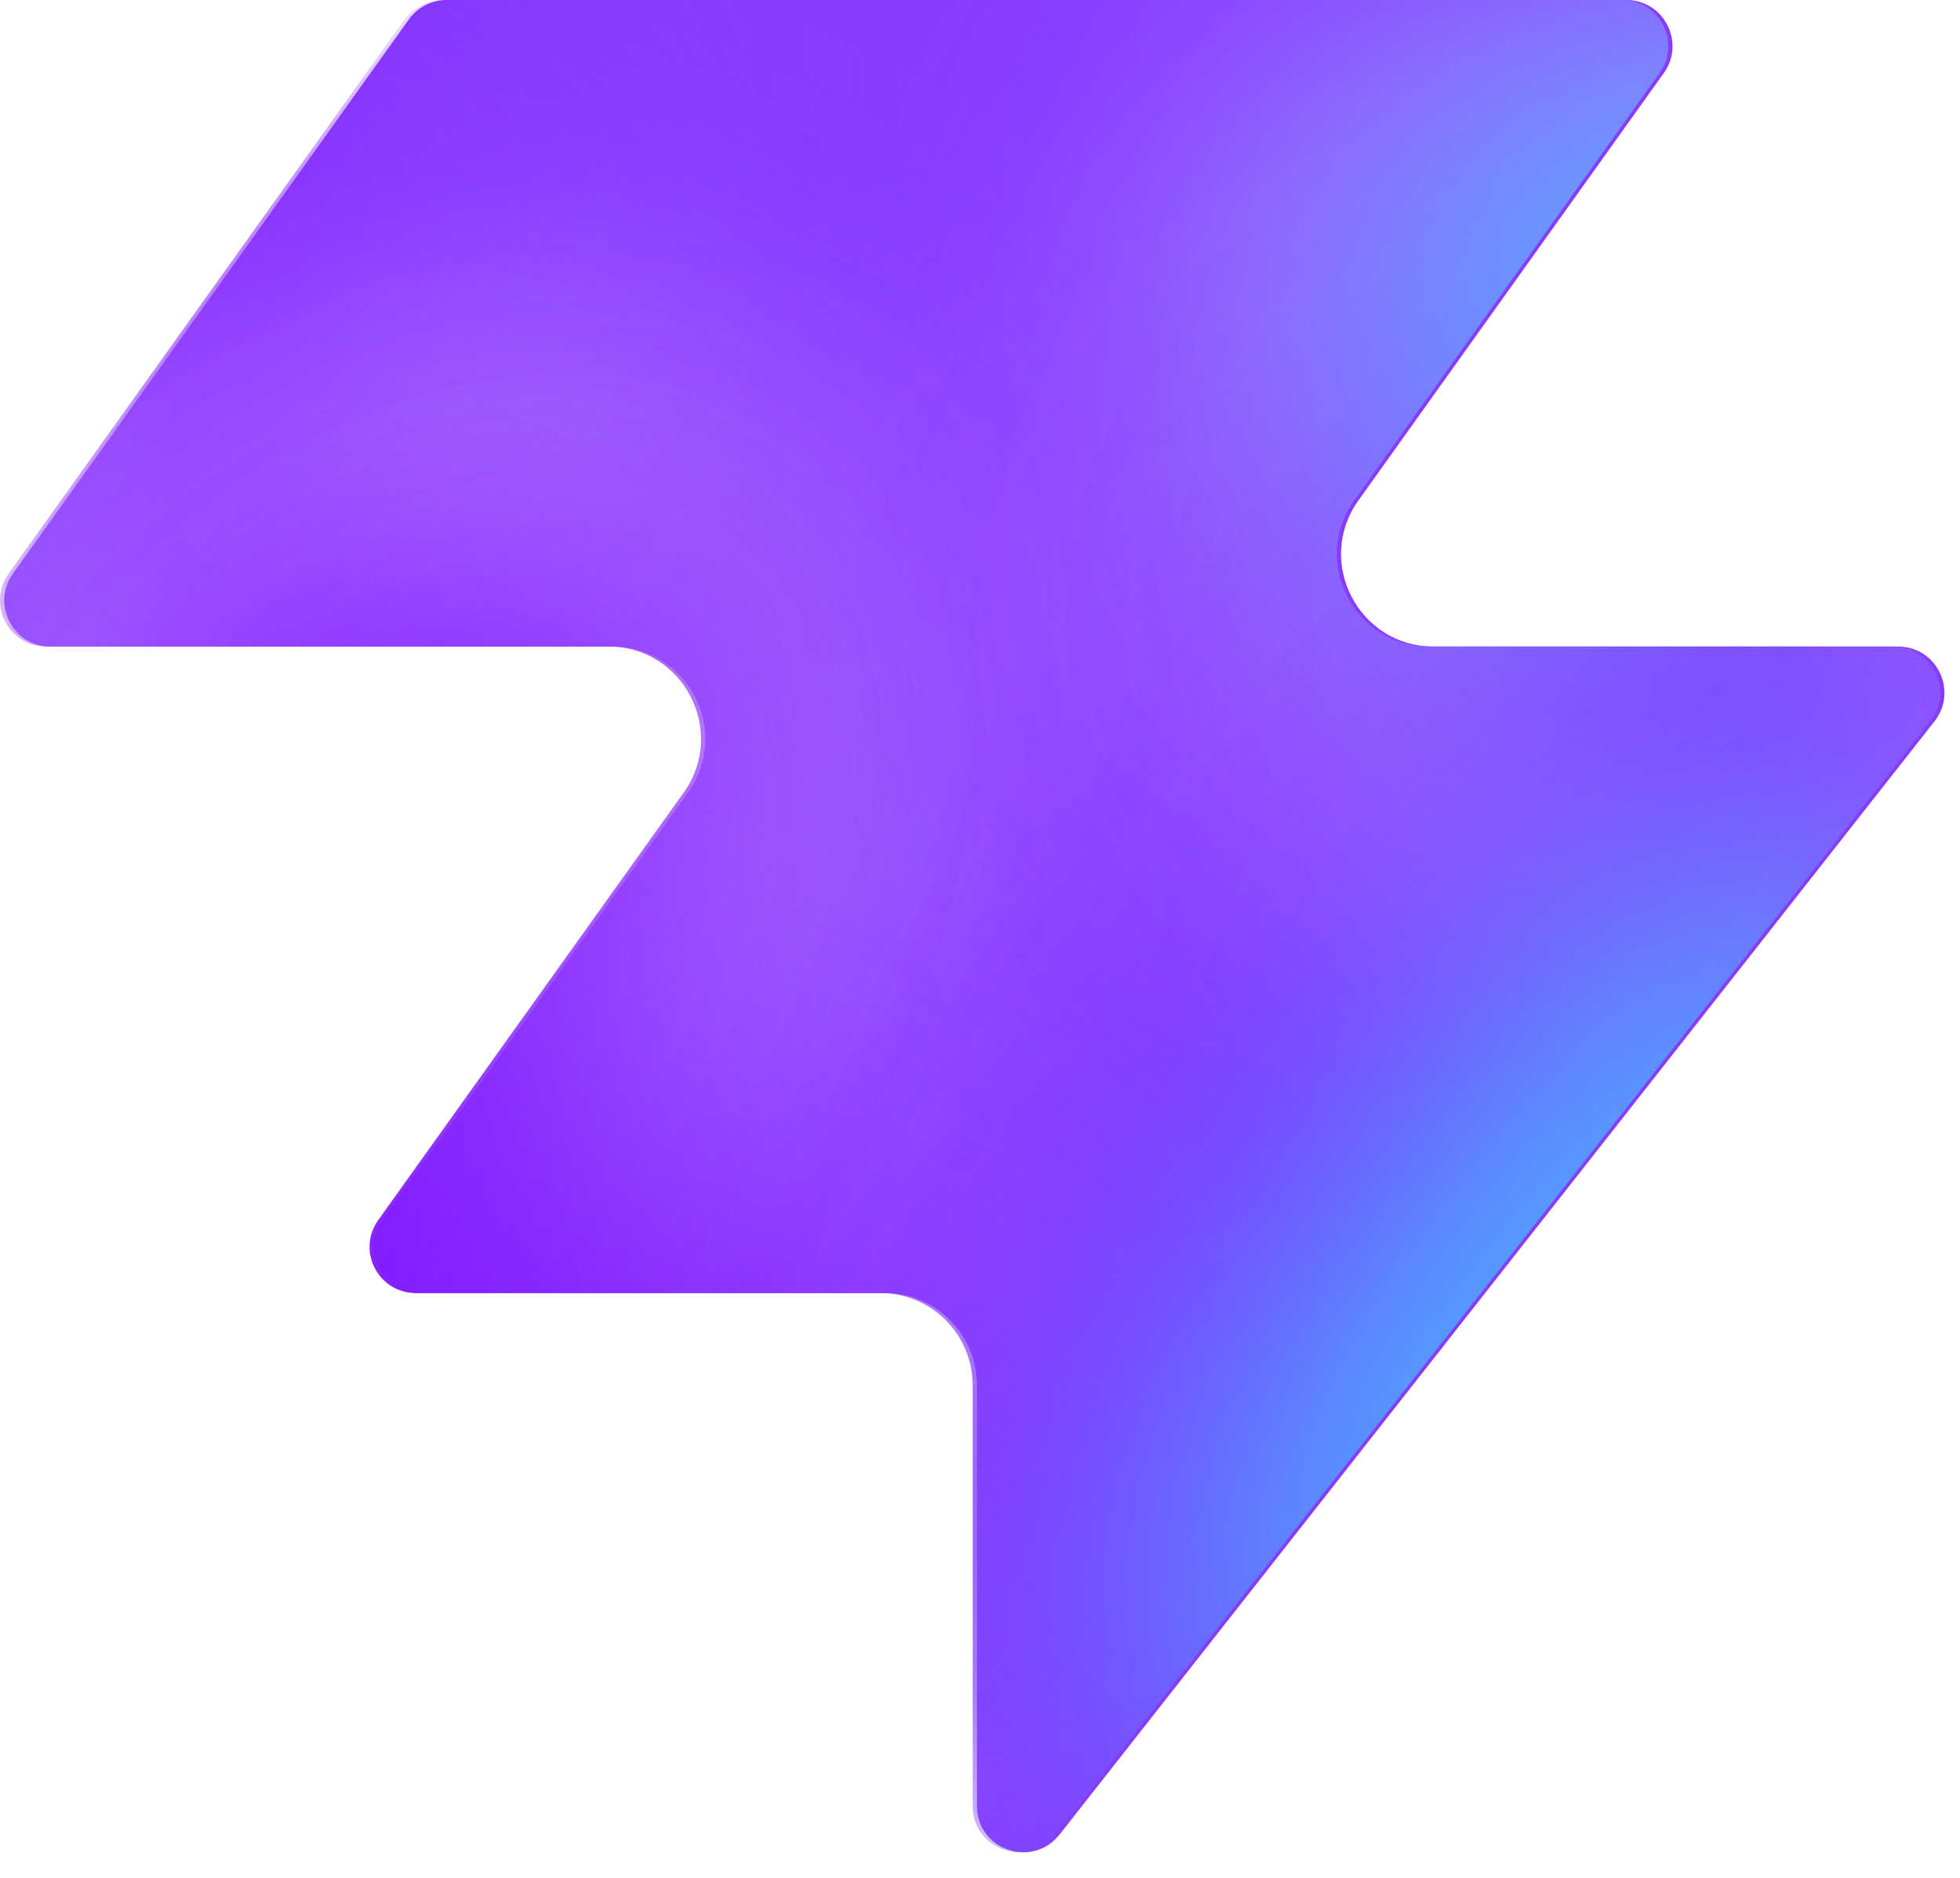
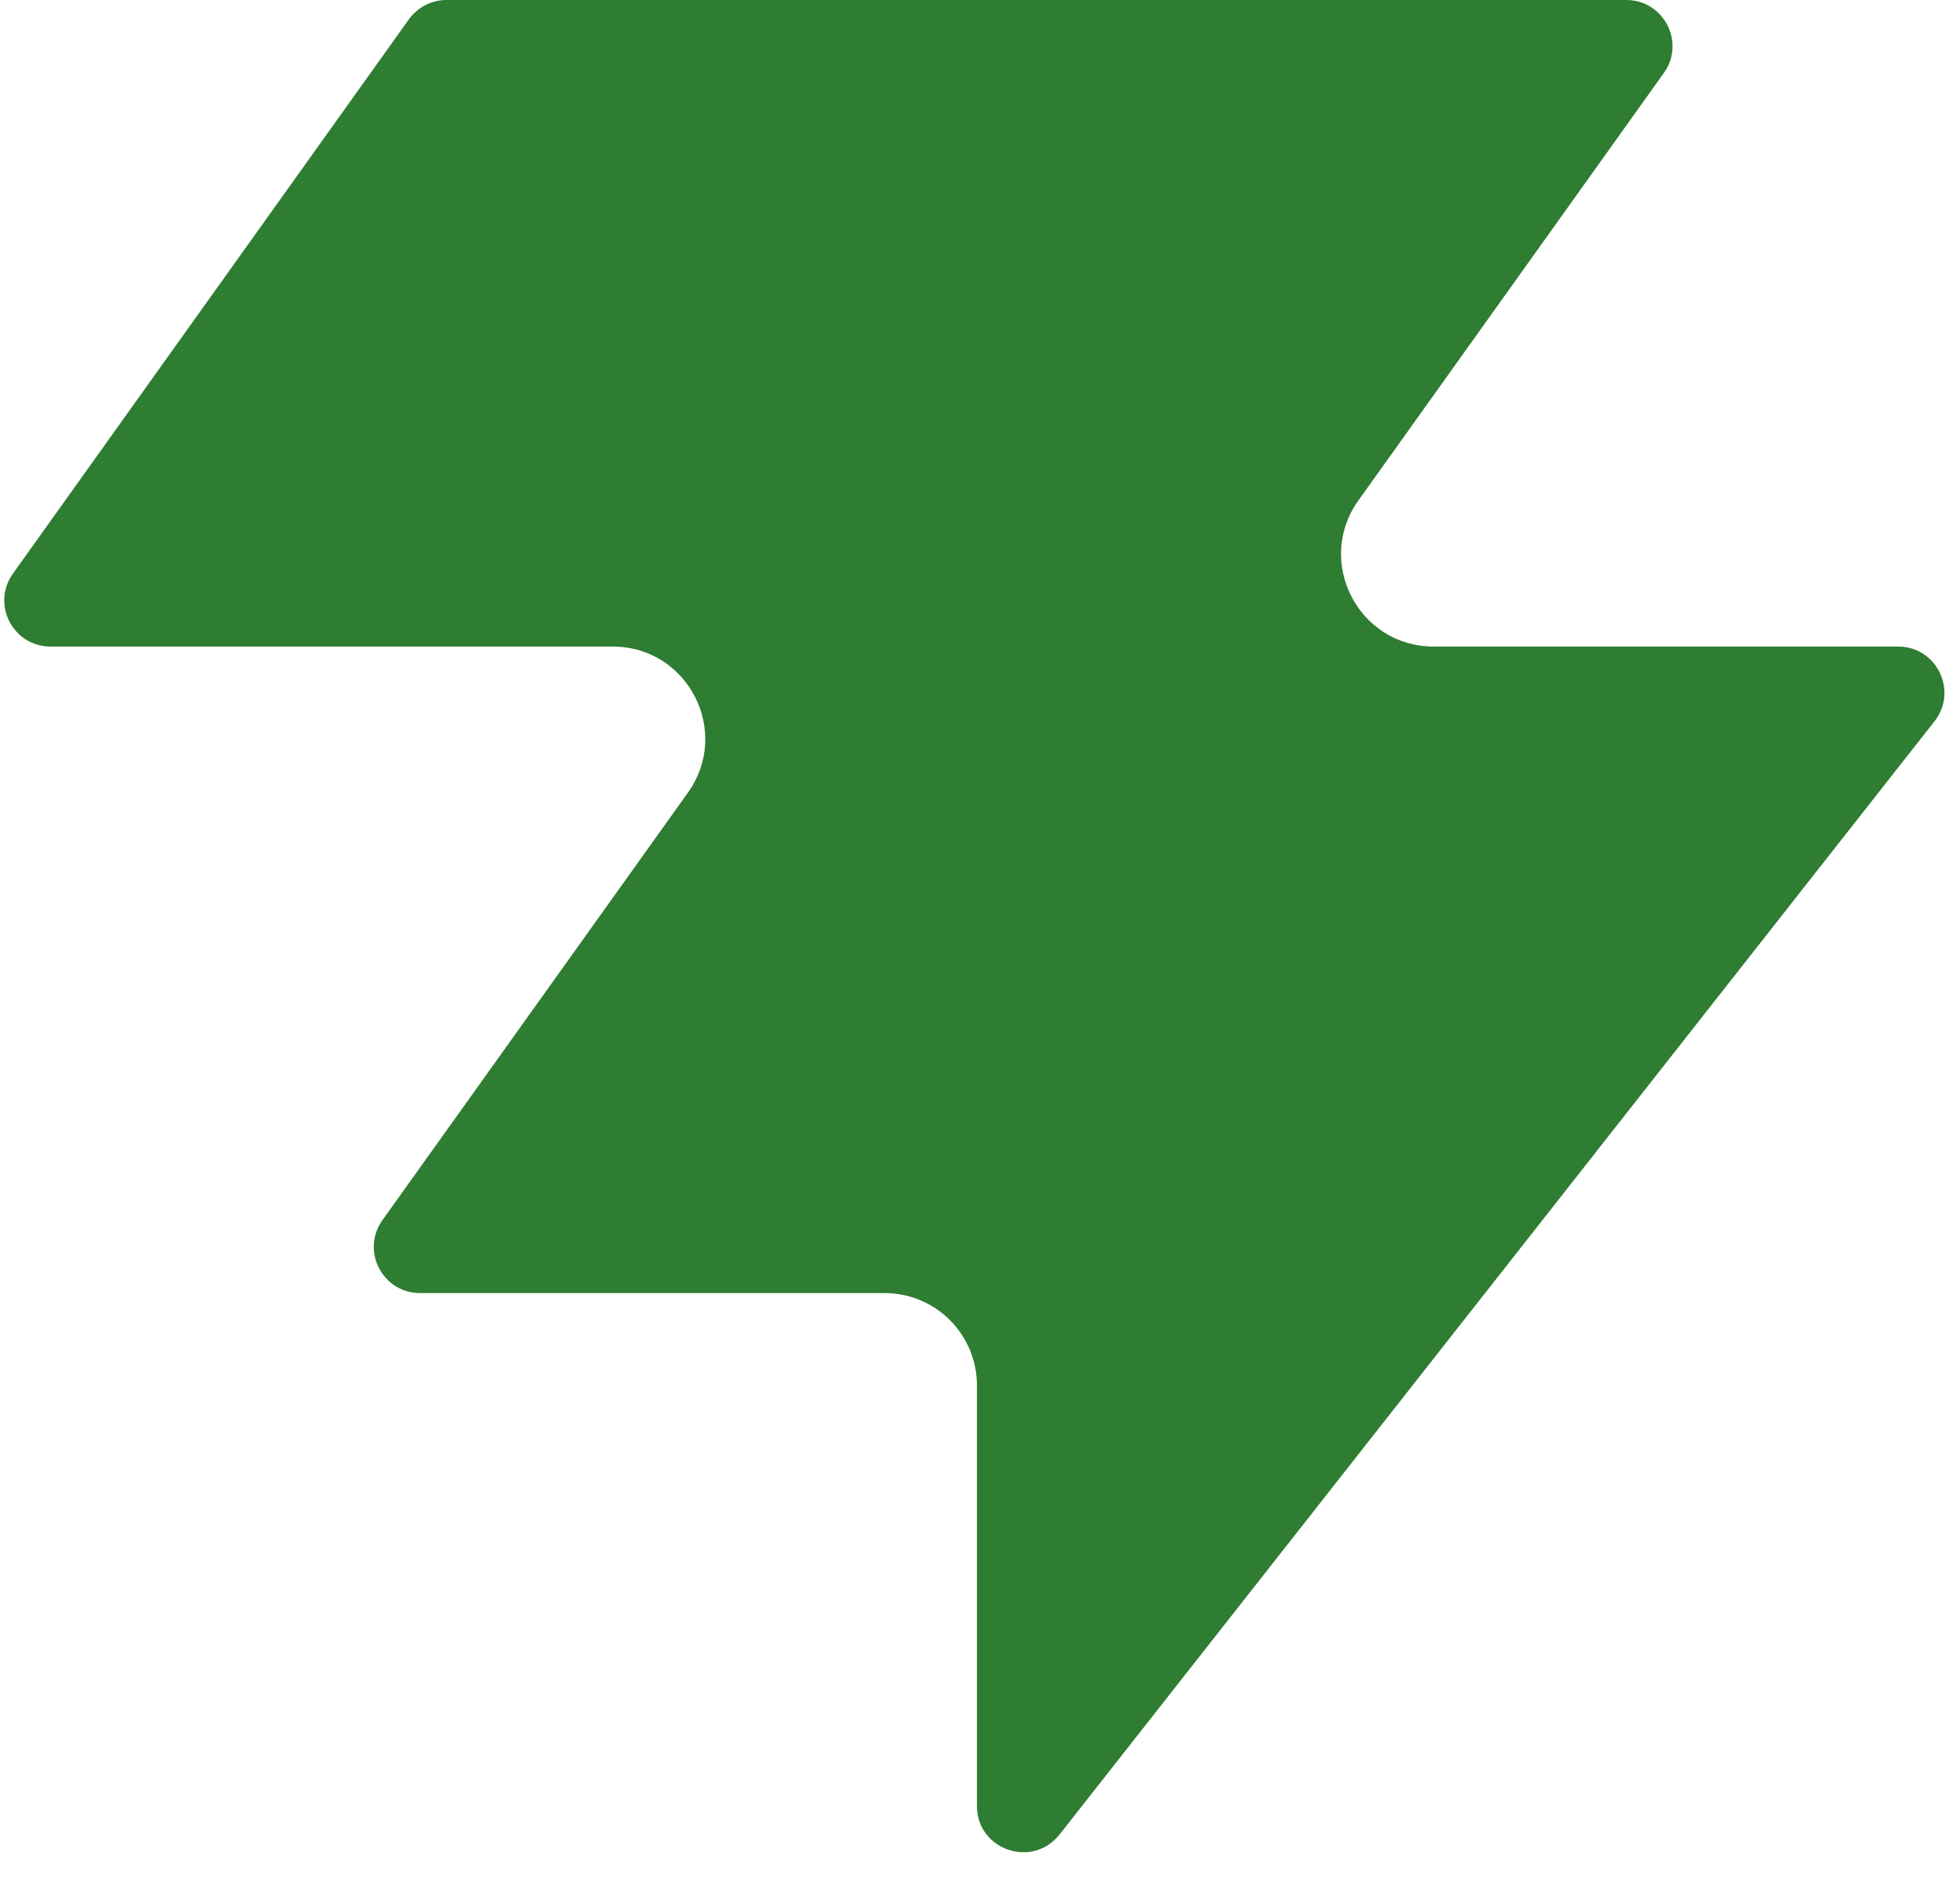
- <svg xmlns="http://www.w3.org/2000/svg" width="48" height="46" fill="none" viewBox="0 0 48 46">
-   <path fill="#863bff" d="M25.946 44.938c-.664.845-2.021.375-2.021-.698V33.937a2.26 2.26 0 0 0-2.262-2.262H10.287c-.92 0-1.456-1.04-.92-1.788l7.48-10.471c1.07-1.497 0-3.578-1.842-3.578H1.237c-.92 0-1.456-1.04-.92-1.788L10.013.474c.214-.297.556-.474.92-.474h28.894c.92 0 1.456 1.04.92 1.788l-7.48 10.471c-1.07 1.498 0 3.579 1.842 3.579h11.377c.943 0 1.473 1.088.89 1.83L25.947 44.94z" style="fill:#863bff;fill:color(display-p3 .525 .23 1);fill-opacity:1" />
-   <mask id="a" width="48" height="46" x="0" y="0" maskUnits="userSpaceOnUse" style="mask-type:alpha">
-     <path fill="#000" d="M25.842 44.938c-.664.844-2.021.375-2.021-.698V33.937a2.26 2.26 0 0 0-2.262-2.262H10.183c-.92 0-1.456-1.04-.92-1.788l7.48-10.471c1.07-1.498 0-3.579-1.842-3.579H1.133c-.92 0-1.456-1.04-.92-1.787L9.91.473c.214-.297.556-.474.92-.474h28.894c.92 0 1.456 1.04.92 1.788l-7.48 10.471c-1.07 1.498 0 3.578 1.842 3.578h11.377c.943 0 1.473 1.088.89 1.832L25.843 44.94z" style="fill:#000;fill-opacity:1" />
-   </mask>
-   <g mask="url(#a)">
-     <g filter="url(#b)">
-       <ellipse cx="5.508" cy="14.704" fill="#ede6ff" rx="5.508" ry="14.704" style="fill:#ede6ff;fill:color(display-p3 .927 .903 1);fill-opacity:1" transform="matrix(.00324 1 1 -.00324 -4.47 31.516)" />
-     </g>
-     <g filter="url(#c)">
-       <ellipse cx="10.399" cy="29.851" fill="#ede6ff" rx="10.399" ry="29.851" style="fill:#ede6ff;fill:color(display-p3 .927 .903 1);fill-opacity:1" transform="matrix(.00324 1 1 -.00324 -39.328 7.883)" />
-     </g>
-     <g filter="url(#d)">
-       <ellipse cx="5.508" cy="30.487" fill="#7e14ff" rx="5.508" ry="30.487" style="fill:#7e14ff;fill:color(display-p3 .492 .077 1);fill-opacity:1" transform="rotate(89.814 -25.913 -14.639)scale(1 -1)" />
-     </g>
-     <g filter="url(#e)">
-       <ellipse cx="5.508" cy="30.599" fill="#7e14ff" rx="5.508" ry="30.599" style="fill:#7e14ff;fill:color(display-p3 .492 .077 1);fill-opacity:1" transform="rotate(89.814 -32.644 -3.334)scale(1 -1)" />
-     </g>
-     <g filter="url(#f)">
-       <ellipse cx="5.508" cy="30.599" fill="#7e14ff" rx="5.508" ry="30.599" style="fill:#7e14ff;fill:color(display-p3 .492 .077 1);fill-opacity:1" transform="matrix(.00324 1 1 -.00324 -34.34 30.47)" />
-     </g>
-     <g filter="url(#g)">
-       <ellipse cx="14.072" cy="22.078" fill="#ede6ff" rx="14.072" ry="22.078" style="fill:#ede6ff;fill:color(display-p3 .927 .903 1);fill-opacity:1" transform="rotate(93.35 24.506 48.493)scale(-1 1)" />
-     </g>
-     <g filter="url(#h)">
-       <ellipse cx="3.47" cy="21.501" fill="#7e14ff" rx="3.47" ry="21.501" style="fill:#7e14ff;fill:color(display-p3 .492 .077 1);fill-opacity:1" transform="rotate(89.009 28.708 47.59)scale(-1 1)" />
-     </g>
-     <g filter="url(#i)">
-       <ellipse cx="3.47" cy="21.501" fill="#7e14ff" rx="3.47" ry="21.501" style="fill:#7e14ff;fill:color(display-p3 .492 .077 1);fill-opacity:1" transform="rotate(89.009 28.708 47.59)scale(-1 1)" />
-     </g>
-     <g filter="url(#j)">
-       <ellipse cx=".387" cy="8.972" fill="#7e14ff" rx="4.407" ry="29.108" style="fill:#7e14ff;fill:color(display-p3 .492 .077 1);fill-opacity:1" transform="rotate(39.51 .387 8.972)" />
-     </g>
-     <g filter="url(#k)">
-       <ellipse cx="47.523" cy="-6.092" fill="#7e14ff" rx="4.407" ry="29.108" style="fill:#7e14ff;fill:color(display-p3 .492 .077 1);fill-opacity:1" transform="rotate(37.892 47.523 -6.092)" />
-     </g>
-     <g filter="url(#l)">
-       <ellipse cx="41.412" cy="6.333" fill="#47bfff" rx="5.971" ry="9.665" style="fill:#47bfff;fill:color(display-p3 .28 .748 1);fill-opacity:1" transform="rotate(37.892 41.412 6.333)" />
-     </g>
-     <g filter="url(#m)">
-       <ellipse cx="-1.879" cy="38.332" fill="#7e14ff" rx="4.407" ry="29.108" style="fill:#7e14ff;fill:color(display-p3 .492 .077 1);fill-opacity:1" transform="rotate(37.892 -1.88 38.332)" />
-     </g>
-     <g filter="url(#n)">
-       <ellipse cx="-1.879" cy="38.332" fill="#7e14ff" rx="4.407" ry="29.108" style="fill:#7e14ff;fill:color(display-p3 .492 .077 1);fill-opacity:1" transform="rotate(37.892 -1.88 38.332)" />
-     </g>
-     <g filter="url(#o)">
-       <ellipse cx="35.651" cy="29.907" fill="#7e14ff" rx="4.407" ry="29.108" style="fill:#7e14ff;fill:color(display-p3 .492 .077 1);fill-opacity:1" transform="rotate(37.892 35.651 29.907)" />
-     </g>
-     <g filter="url(#p)">
-       <ellipse cx="38.418" cy="32.4" fill="#47bfff" rx="5.971" ry="15.297" style="fill:#47bfff;fill:color(display-p3 .28 .748 1);fill-opacity:1" transform="rotate(37.892 38.418 32.4)" />
-     </g>
-   </g>
-   <defs>
-     <filter id="b" width="60.045" height="41.654" x="-19.77" y="16.149" color-interpolation-filters="sRGB" filterUnits="userSpaceOnUse">
-       <feFlood flood-opacity="0" result="BackgroundImageFix" />
-       <feBlend in="SourceGraphic" in2="BackgroundImageFix" result="shape" />
-       <feGaussianBlur result="effect1_foregroundBlur_2002_17158" stdDeviation="7.659" />
-     </filter>
-     <filter id="c" width="90.34" height="51.437" x="-54.613" y="-7.533" color-interpolation-filters="sRGB" filterUnits="userSpaceOnUse">
-       <feFlood flood-opacity="0" result="BackgroundImageFix" />
-       <feBlend in="SourceGraphic" in2="BackgroundImageFix" result="shape" />
-       <feGaussianBlur result="effect1_foregroundBlur_2002_17158" stdDeviation="7.659" />
-     </filter>
-     <filter id="d" width="79.355" height="29.4" x="-49.64" y="2.03" color-interpolation-filters="sRGB" filterUnits="userSpaceOnUse">
-       <feFlood flood-opacity="0" result="BackgroundImageFix" />
-       <feBlend in="SourceGraphic" in2="BackgroundImageFix" result="shape" />
-       <feGaussianBlur result="effect1_foregroundBlur_2002_17158" stdDeviation="4.596" />
-     </filter>
-     <filter id="e" width="79.579" height="29.4" x="-45.045" y="20.029" color-interpolation-filters="sRGB" filterUnits="userSpaceOnUse">
-       <feFlood flood-opacity="0" result="BackgroundImageFix" />
-       <feBlend in="SourceGraphic" in2="BackgroundImageFix" result="shape" />
-       <feGaussianBlur result="effect1_foregroundBlur_2002_17158" stdDeviation="4.596" />
-     </filter>
-     <filter id="f" width="79.579" height="29.4" x="-43.513" y="21.178" color-interpolation-filters="sRGB" filterUnits="userSpaceOnUse">
-       <feFlood flood-opacity="0" result="BackgroundImageFix" />
-       <feBlend in="SourceGraphic" in2="BackgroundImageFix" result="shape" />
-       <feGaussianBlur result="effect1_foregroundBlur_2002_17158" stdDeviation="4.596" />
-     </filter>
-     <filter id="g" width="74.749" height="58.852" x="15.756" y="-17.901" color-interpolation-filters="sRGB" filterUnits="userSpaceOnUse">
-       <feFlood flood-opacity="0" result="BackgroundImageFix" />
-       <feBlend in="SourceGraphic" in2="BackgroundImageFix" result="shape" />
-       <feGaussianBlur result="effect1_foregroundBlur_2002_17158" stdDeviation="7.659" />
-     </filter>
-     <filter id="h" width="61.377" height="25.362" x="23.548" y="2.284" color-interpolation-filters="sRGB" filterUnits="userSpaceOnUse">
-       <feFlood flood-opacity="0" result="BackgroundImageFix" />
-       <feBlend in="SourceGraphic" in2="BackgroundImageFix" result="shape" />
-       <feGaussianBlur result="effect1_foregroundBlur_2002_17158" stdDeviation="4.596" />
-     </filter>
-     <filter id="i" width="61.377" height="25.362" x="23.548" y="2.284" color-interpolation-filters="sRGB" filterUnits="userSpaceOnUse">
-       <feFlood flood-opacity="0" result="BackgroundImageFix" />
-       <feBlend in="SourceGraphic" in2="BackgroundImageFix" result="shape" />
-       <feGaussianBlur result="effect1_foregroundBlur_2002_17158" stdDeviation="4.596" />
-     </filter>
-     <filter id="j" width="56.045" height="63.649" x="-27.636" y="-22.853" color-interpolation-filters="sRGB" filterUnits="userSpaceOnUse">
-       <feFlood flood-opacity="0" result="BackgroundImageFix" />
-       <feBlend in="SourceGraphic" in2="BackgroundImageFix" result="shape" />
-       <feGaussianBlur result="effect1_foregroundBlur_2002_17158" stdDeviation="4.596" />
-     </filter>
-     <filter id="k" width="54.814" height="64.646" x="20.116" y="-38.415" color-interpolation-filters="sRGB" filterUnits="userSpaceOnUse">
-       <feFlood flood-opacity="0" result="BackgroundImageFix" />
-       <feBlend in="SourceGraphic" in2="BackgroundImageFix" result="shape" />
-       <feGaussianBlur result="effect1_foregroundBlur_2002_17158" stdDeviation="4.596" />
-     </filter>
-     <filter id="l" width="33.541" height="35.313" x="24.641" y="-11.323" color-interpolation-filters="sRGB" filterUnits="userSpaceOnUse">
-       <feFlood flood-opacity="0" result="BackgroundImageFix" />
-       <feBlend in="SourceGraphic" in2="BackgroundImageFix" result="shape" />
-       <feGaussianBlur result="effect1_foregroundBlur_2002_17158" stdDeviation="4.596" />
-     </filter>
-     <filter id="m" width="54.814" height="64.646" x="-29.286" y="6.009" color-interpolation-filters="sRGB" filterUnits="userSpaceOnUse">
-       <feFlood flood-opacity="0" result="BackgroundImageFix" />
-       <feBlend in="SourceGraphic" in2="BackgroundImageFix" result="shape" />
-       <feGaussianBlur result="effect1_foregroundBlur_2002_17158" stdDeviation="4.596" />
-     </filter>
-     <filter id="n" width="54.814" height="64.646" x="-29.286" y="6.009" color-interpolation-filters="sRGB" filterUnits="userSpaceOnUse">
-       <feFlood flood-opacity="0" result="BackgroundImageFix" />
-       <feBlend in="SourceGraphic" in2="BackgroundImageFix" result="shape" />
-       <feGaussianBlur result="effect1_foregroundBlur_2002_17158" stdDeviation="4.596" />
-     </filter>
-     <filter id="o" width="54.814" height="64.646" x="8.244" y="-2.416" color-interpolation-filters="sRGB" filterUnits="userSpaceOnUse">
-       <feFlood flood-opacity="0" result="BackgroundImageFix" />
-       <feBlend in="SourceGraphic" in2="BackgroundImageFix" result="shape" />
-       <feGaussianBlur result="effect1_foregroundBlur_2002_17158" stdDeviation="4.596" />
-     </filter>
-     <filter id="p" width="39.409" height="43.623" x="18.713" y="10.588" color-interpolation-filters="sRGB" filterUnits="userSpaceOnUse">
-       <feFlood flood-opacity="0" result="BackgroundImageFix" />
-       <feBlend in="SourceGraphic" in2="BackgroundImageFix" result="shape" />
-       <feGaussianBlur result="effect1_foregroundBlur_2002_17158" stdDeviation="4.596" />
-     </filter>
-   </defs>
+ <svg xmlns="http://www.w3.org/2000/svg" width="48" height="46" viewBox="0 0 48 46" fill="none">
+   <path fill="#2E7D32" d="M25.946 44.938c-.664.845-2.021.375-2.021-.698V33.937a2.26 2.26 0 0 0-2.262-2.262H10.287c-.92 0-1.456-1.04-.92-1.788l7.48-10.471c1.07-1.497 0-3.578-1.842-3.578H1.237c-.92 0-1.456-1.04-.92-1.788L10.013.474c.214-.297.556-.474.92-.474h28.894c.92 0 1.456 1.04.92 1.788l-7.48 10.471c-1.07 1.498 0 3.579 1.842 3.579h11.377c.943 0 1.473 1.088.89 1.83L25.947 44.94z" />
</svg>
